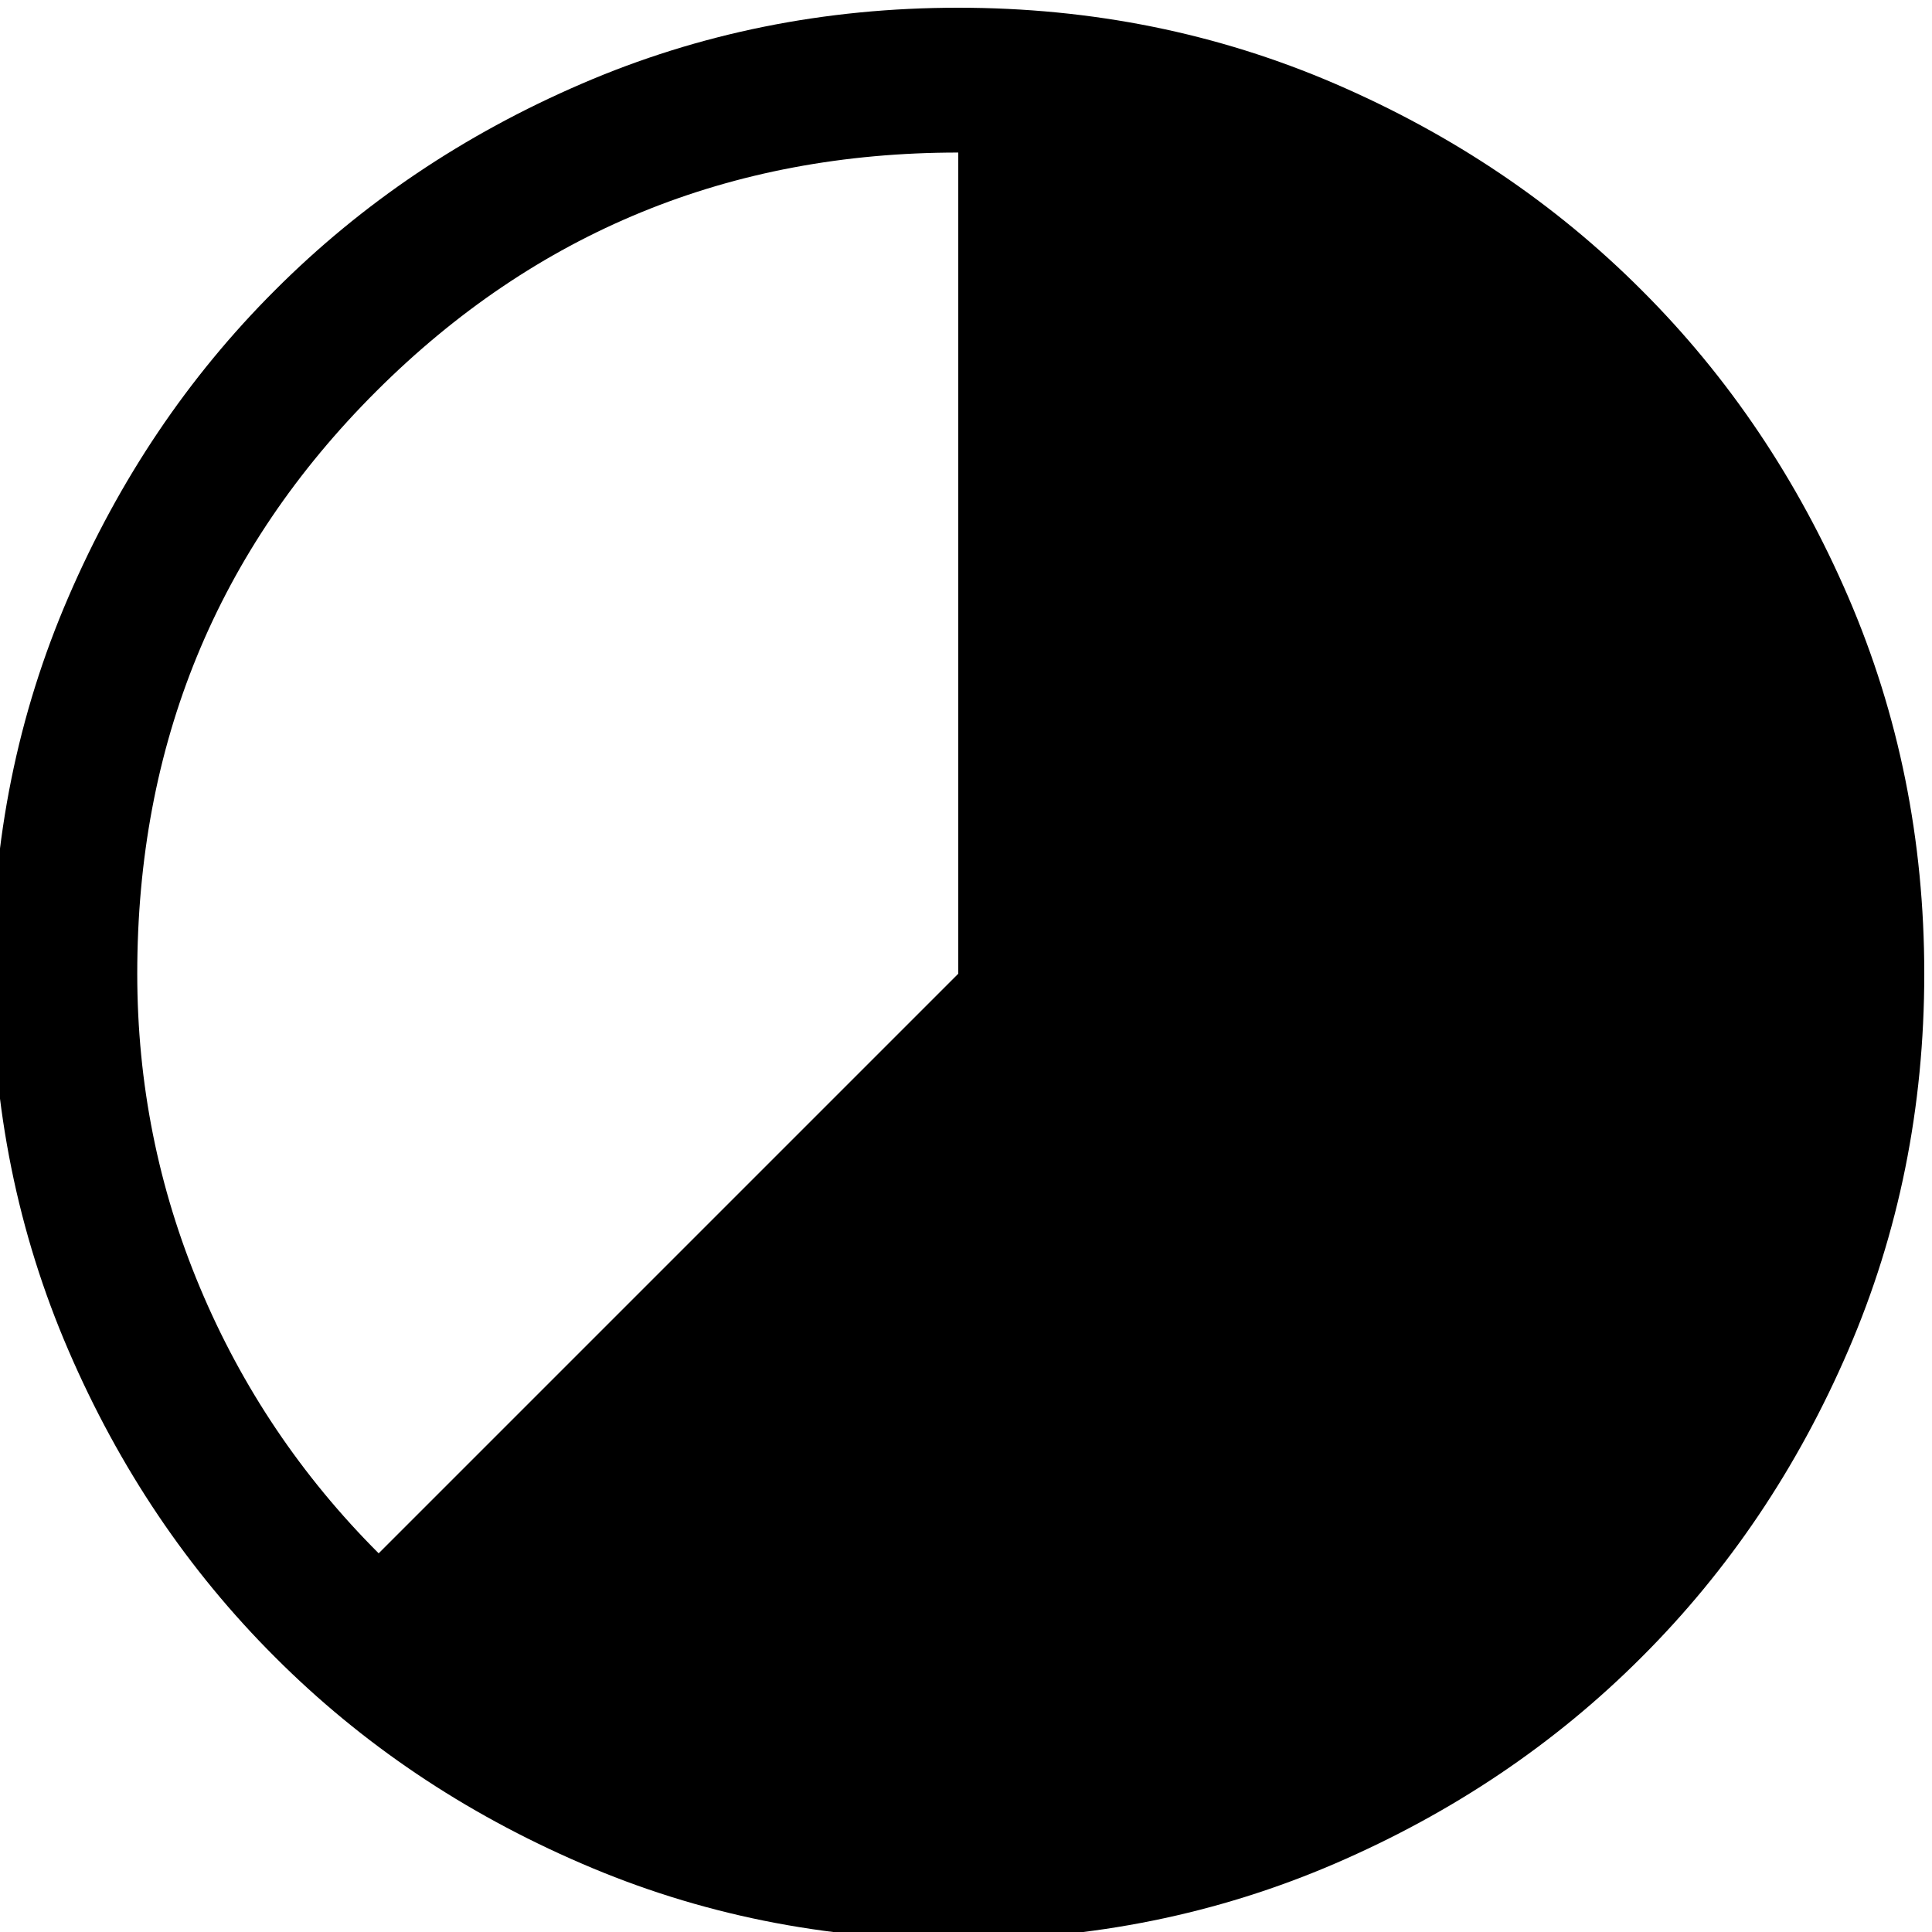
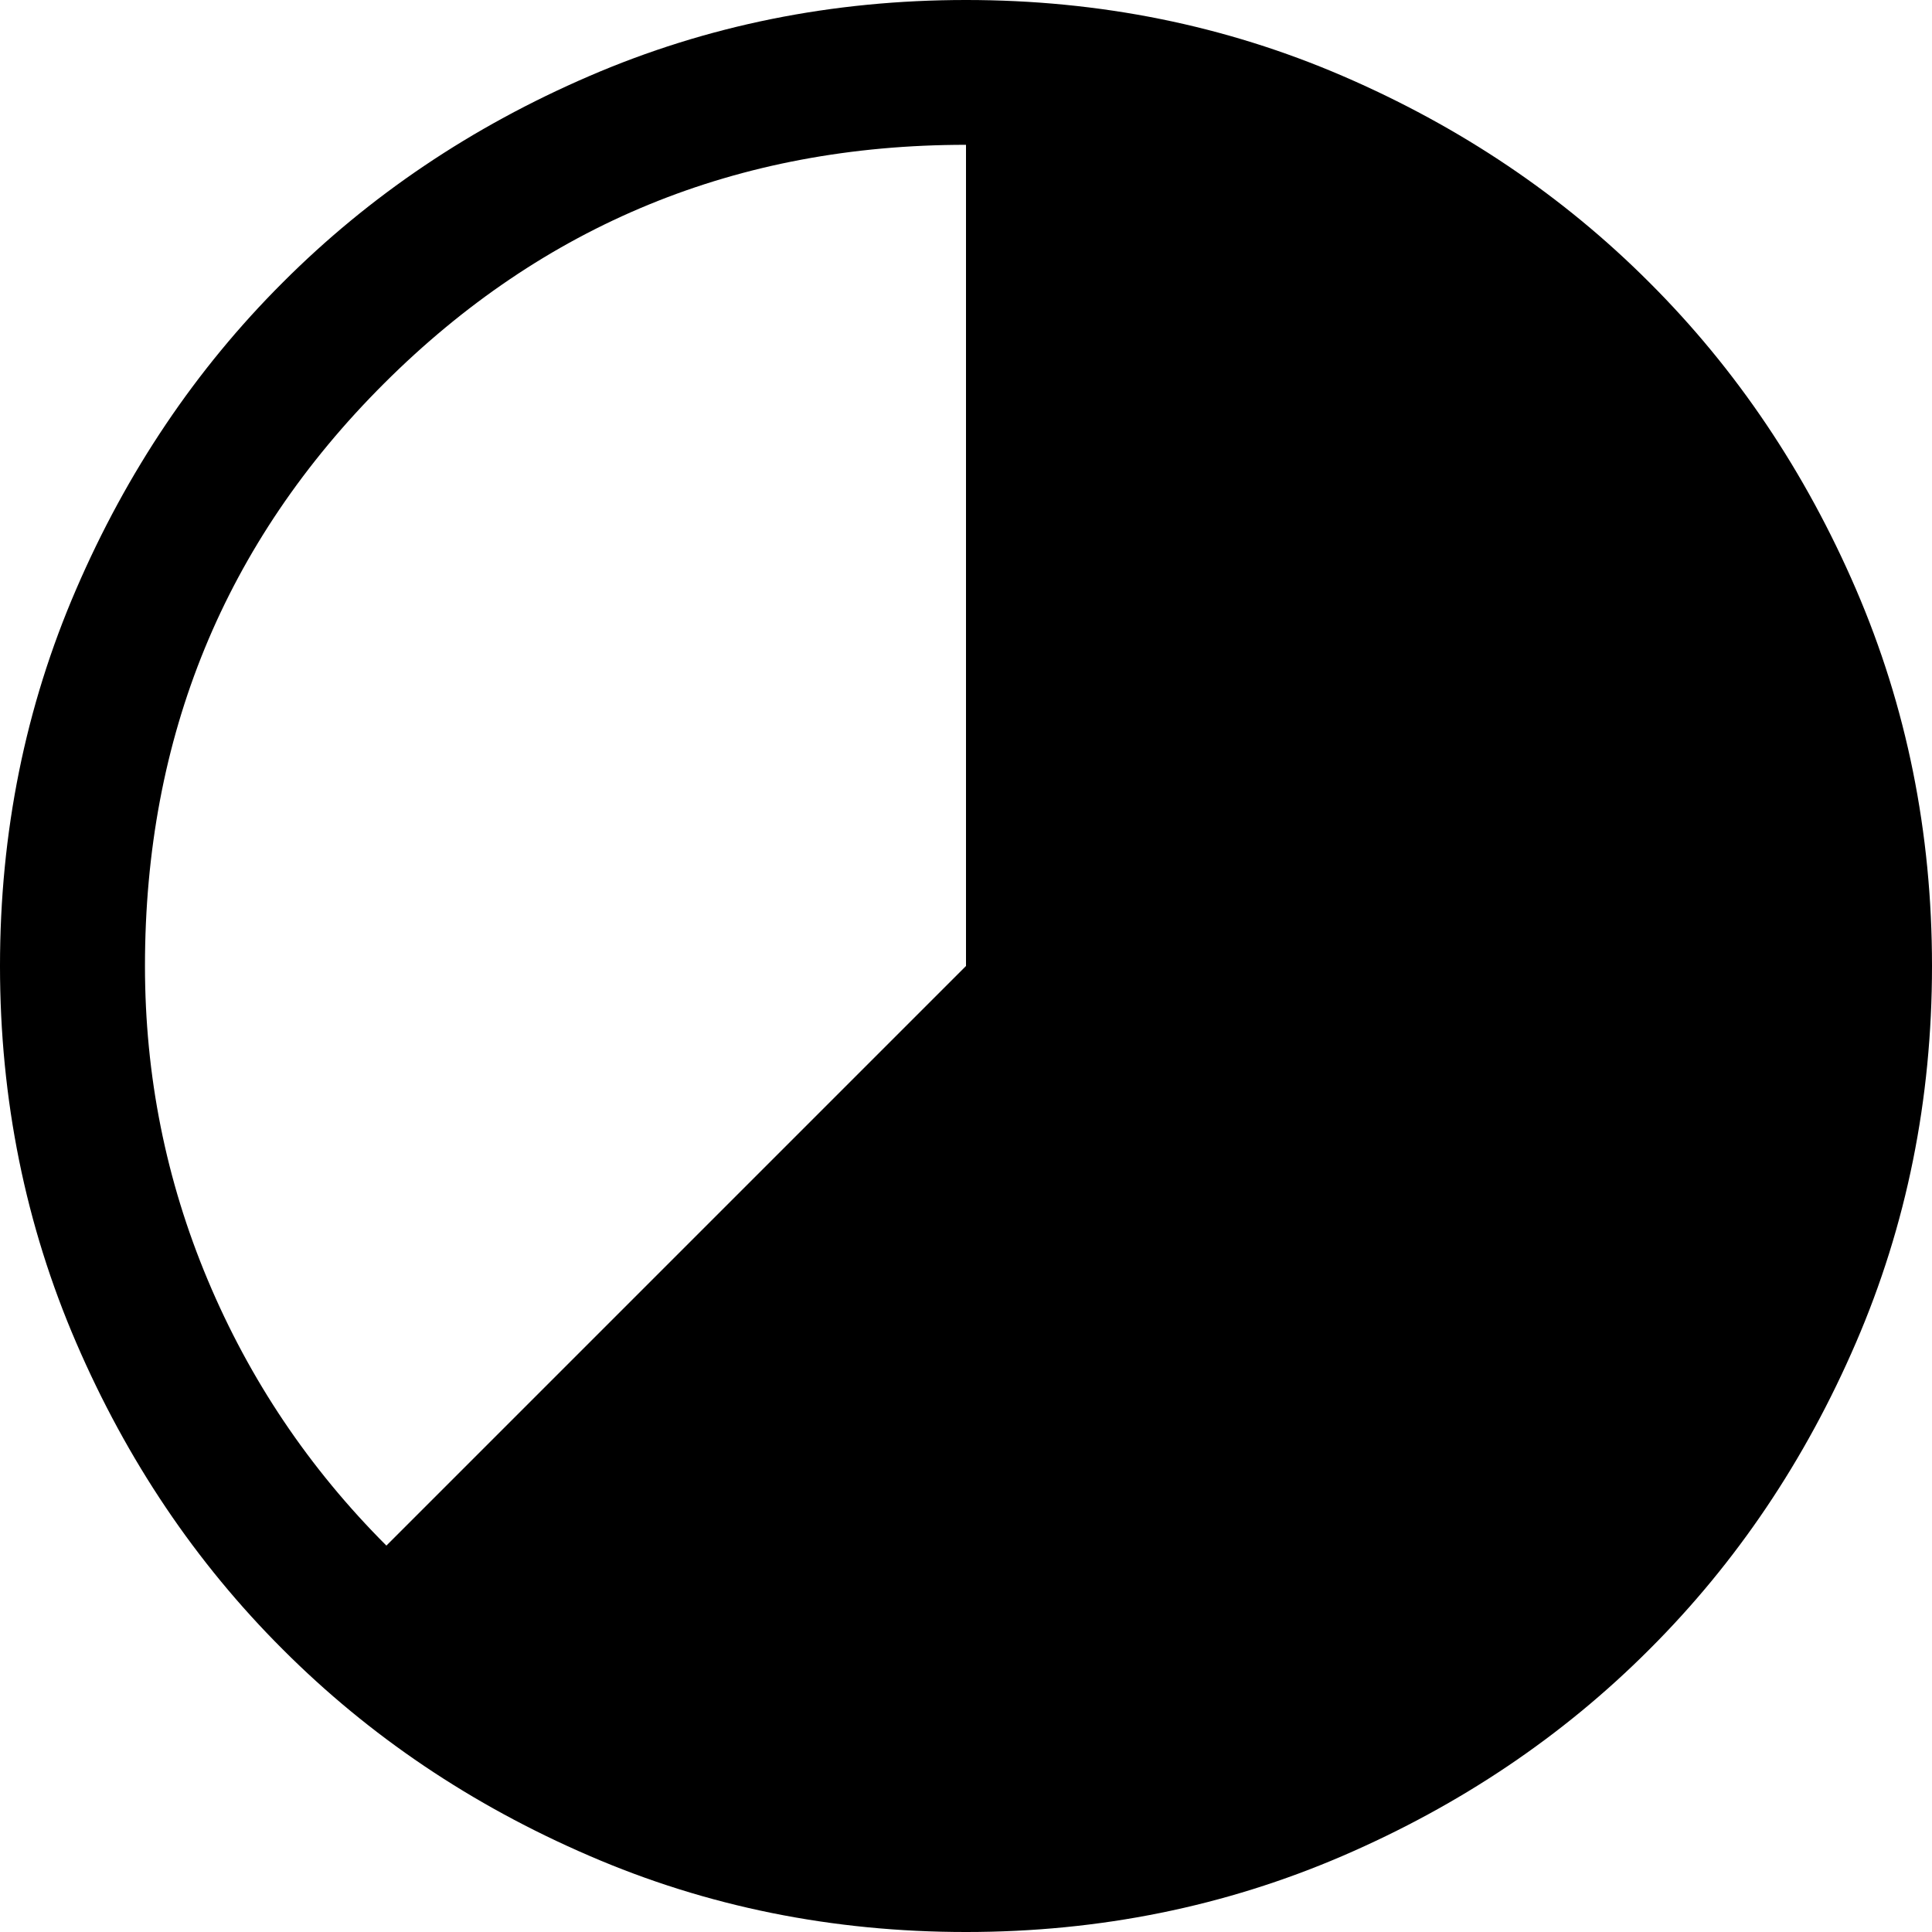
- <svg xmlns="http://www.w3.org/2000/svg" xml:space="preserve" width="125px" height="125px" version="1.1" style="shape-rendering:geometricPrecision; text-rendering:geometricPrecision; image-rendering:optimizeQuality; fill-rule:evenodd; clip-rule:evenodd" viewBox="0 0 125 125">
+ <svg xmlns="http://www.w3.org/2000/svg" xml:space="preserve" width="84.667mm" height="84.667mm" version="1.1" style="shape-rendering:geometricPrecision; text-rendering:geometricPrecision; image-rendering:optimizeQuality; fill-rule:evenodd; clip-rule:evenodd" viewBox="0 0 8466.66 8466.66">
  <defs>
    <style type="text/css">
   
    .fil0 {fill:currentColor;fill-rule:nonzero}
   
  </style>
  </defs>
  <g id="Camada_x0020_1">
-     <path id="icon-loading_x0020_4.svg" class="fil0" d="M37.63 120.57c-7.61,-3.28 -14.22,-7.73 -19.84,-13.36 -5.63,-5.62 -10.08,-12.23 -13.36,-19.84 -3.28,-7.6 -4.93,-15.73 -4.93,-24.37 0,-8.65 1.64,-16.77 4.93,-24.38 3.28,-7.6 7.73,-14.22 13.36,-19.84 5.62,-5.63 12.23,-10.08 19.84,-13.36 7.6,-3.28 15.73,-4.92 24.37,-4.92 8.65,0 16.77,1.64 24.38,4.92 7.6,3.28 14.22,7.73 19.84,13.36 5.63,5.62 10.08,12.24 13.36,19.84 3.28,7.61 4.92,15.73 4.92,24.38 0,8.64 -1.64,16.77 -4.92,24.37 -3.28,7.61 -7.73,14.22 -13.36,19.84 -5.62,5.63 -12.24,10.08 -19.84,13.36 -7.61,3.28 -15.73,4.93 -24.38,4.93 -8.64,0 -16.77,-1.64 -24.37,-4.93zm-13.13 -20.07l37.5 -37.5 0 -53.13c-14.79,0 -27.34,5.15 -37.65,15.44 -10.31,10.29 -15.47,22.85 -15.47,37.69 0,7.08 1.35,13.85 4.06,20.31 2.71,6.46 6.56,12.19 11.56,17.19z" />
+     <path id="icon-loading_x0020_4.svg" class="fil0" d="M2582.66 8132.74c-515.46,-222.16 -963.18,-523.58 -1343.82,-904.92 -381.34,-380.67 -682.76,-828.39 -904.92,-1343.82 -222.15,-514.77 -333.93,-1065.45 -333.93,-1650.67 0,-585.88 111.08,-1135.9 333.93,-1651.33 222.16,-514.77 523.58,-963.18 904.92,-1343.83 380.67,-381.34 828.39,-682.76 1343.82,-904.91 514.77,-222.16 1065.45,-333.27 1650.67,-333.27 585.88,0 1135.9,111.08 1651.33,333.27 514.77,222.15 963.18,523.57 1343.83,904.91 381.34,380.67 682.76,829.06 904.91,1343.83 222.16,515.45 333.27,1065.45 333.27,1651.33 0,585.22 -111.08,1135.9 -333.27,1650.67 -222.15,515.46 -523.57,963.18 -904.91,1343.82 -380.67,381.34 -829.06,682.76 -1343.83,904.92 -515.45,222.15 -1065.45,333.93 -1651.33,333.93 -585.22,0 -1135.9,-111.08 -1650.67,-333.93zm-889.35 -1359.42l2540.02 -2540.02 0 -3598.68c-1001.78,0 -1851.83,348.83 -2550.18,1045.82 -698.34,696.99 -1047.84,1547.7 -1047.84,2552.86 0,479.57 91.45,938.12 275,1375.68 183.55,437.55 444.34,825.68 783,1164.34z" />
  </g>
</svg>
